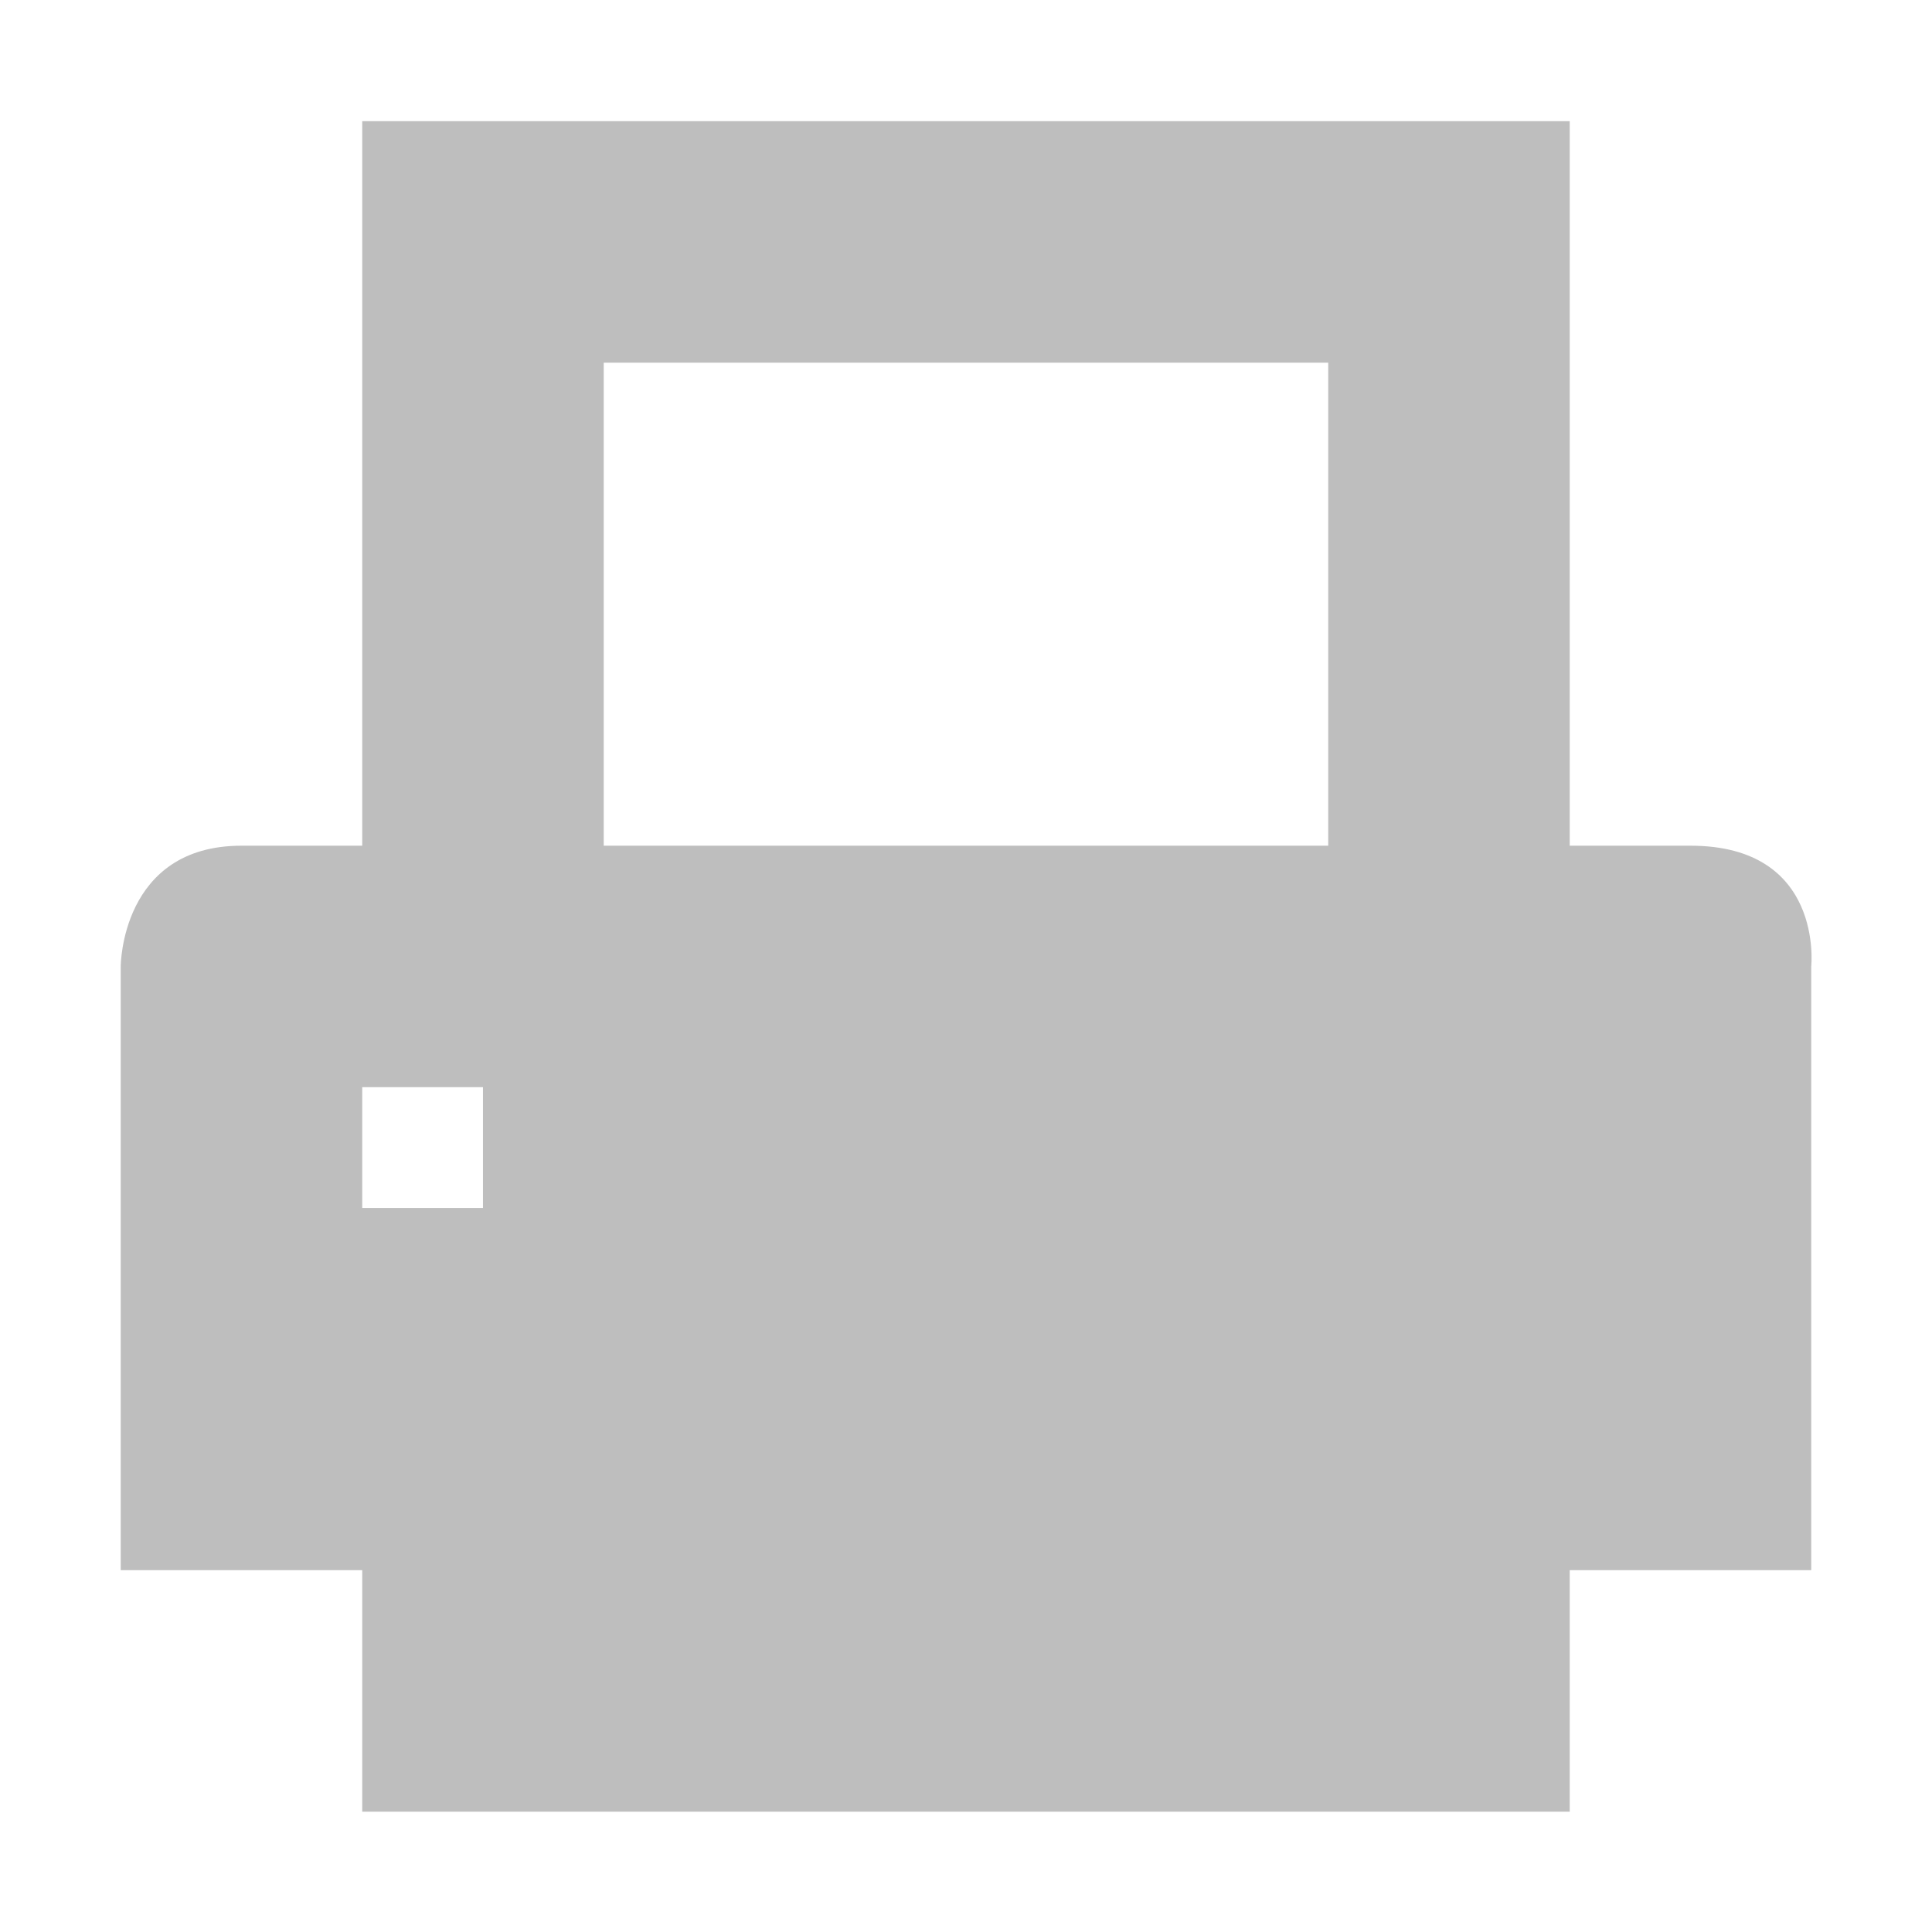
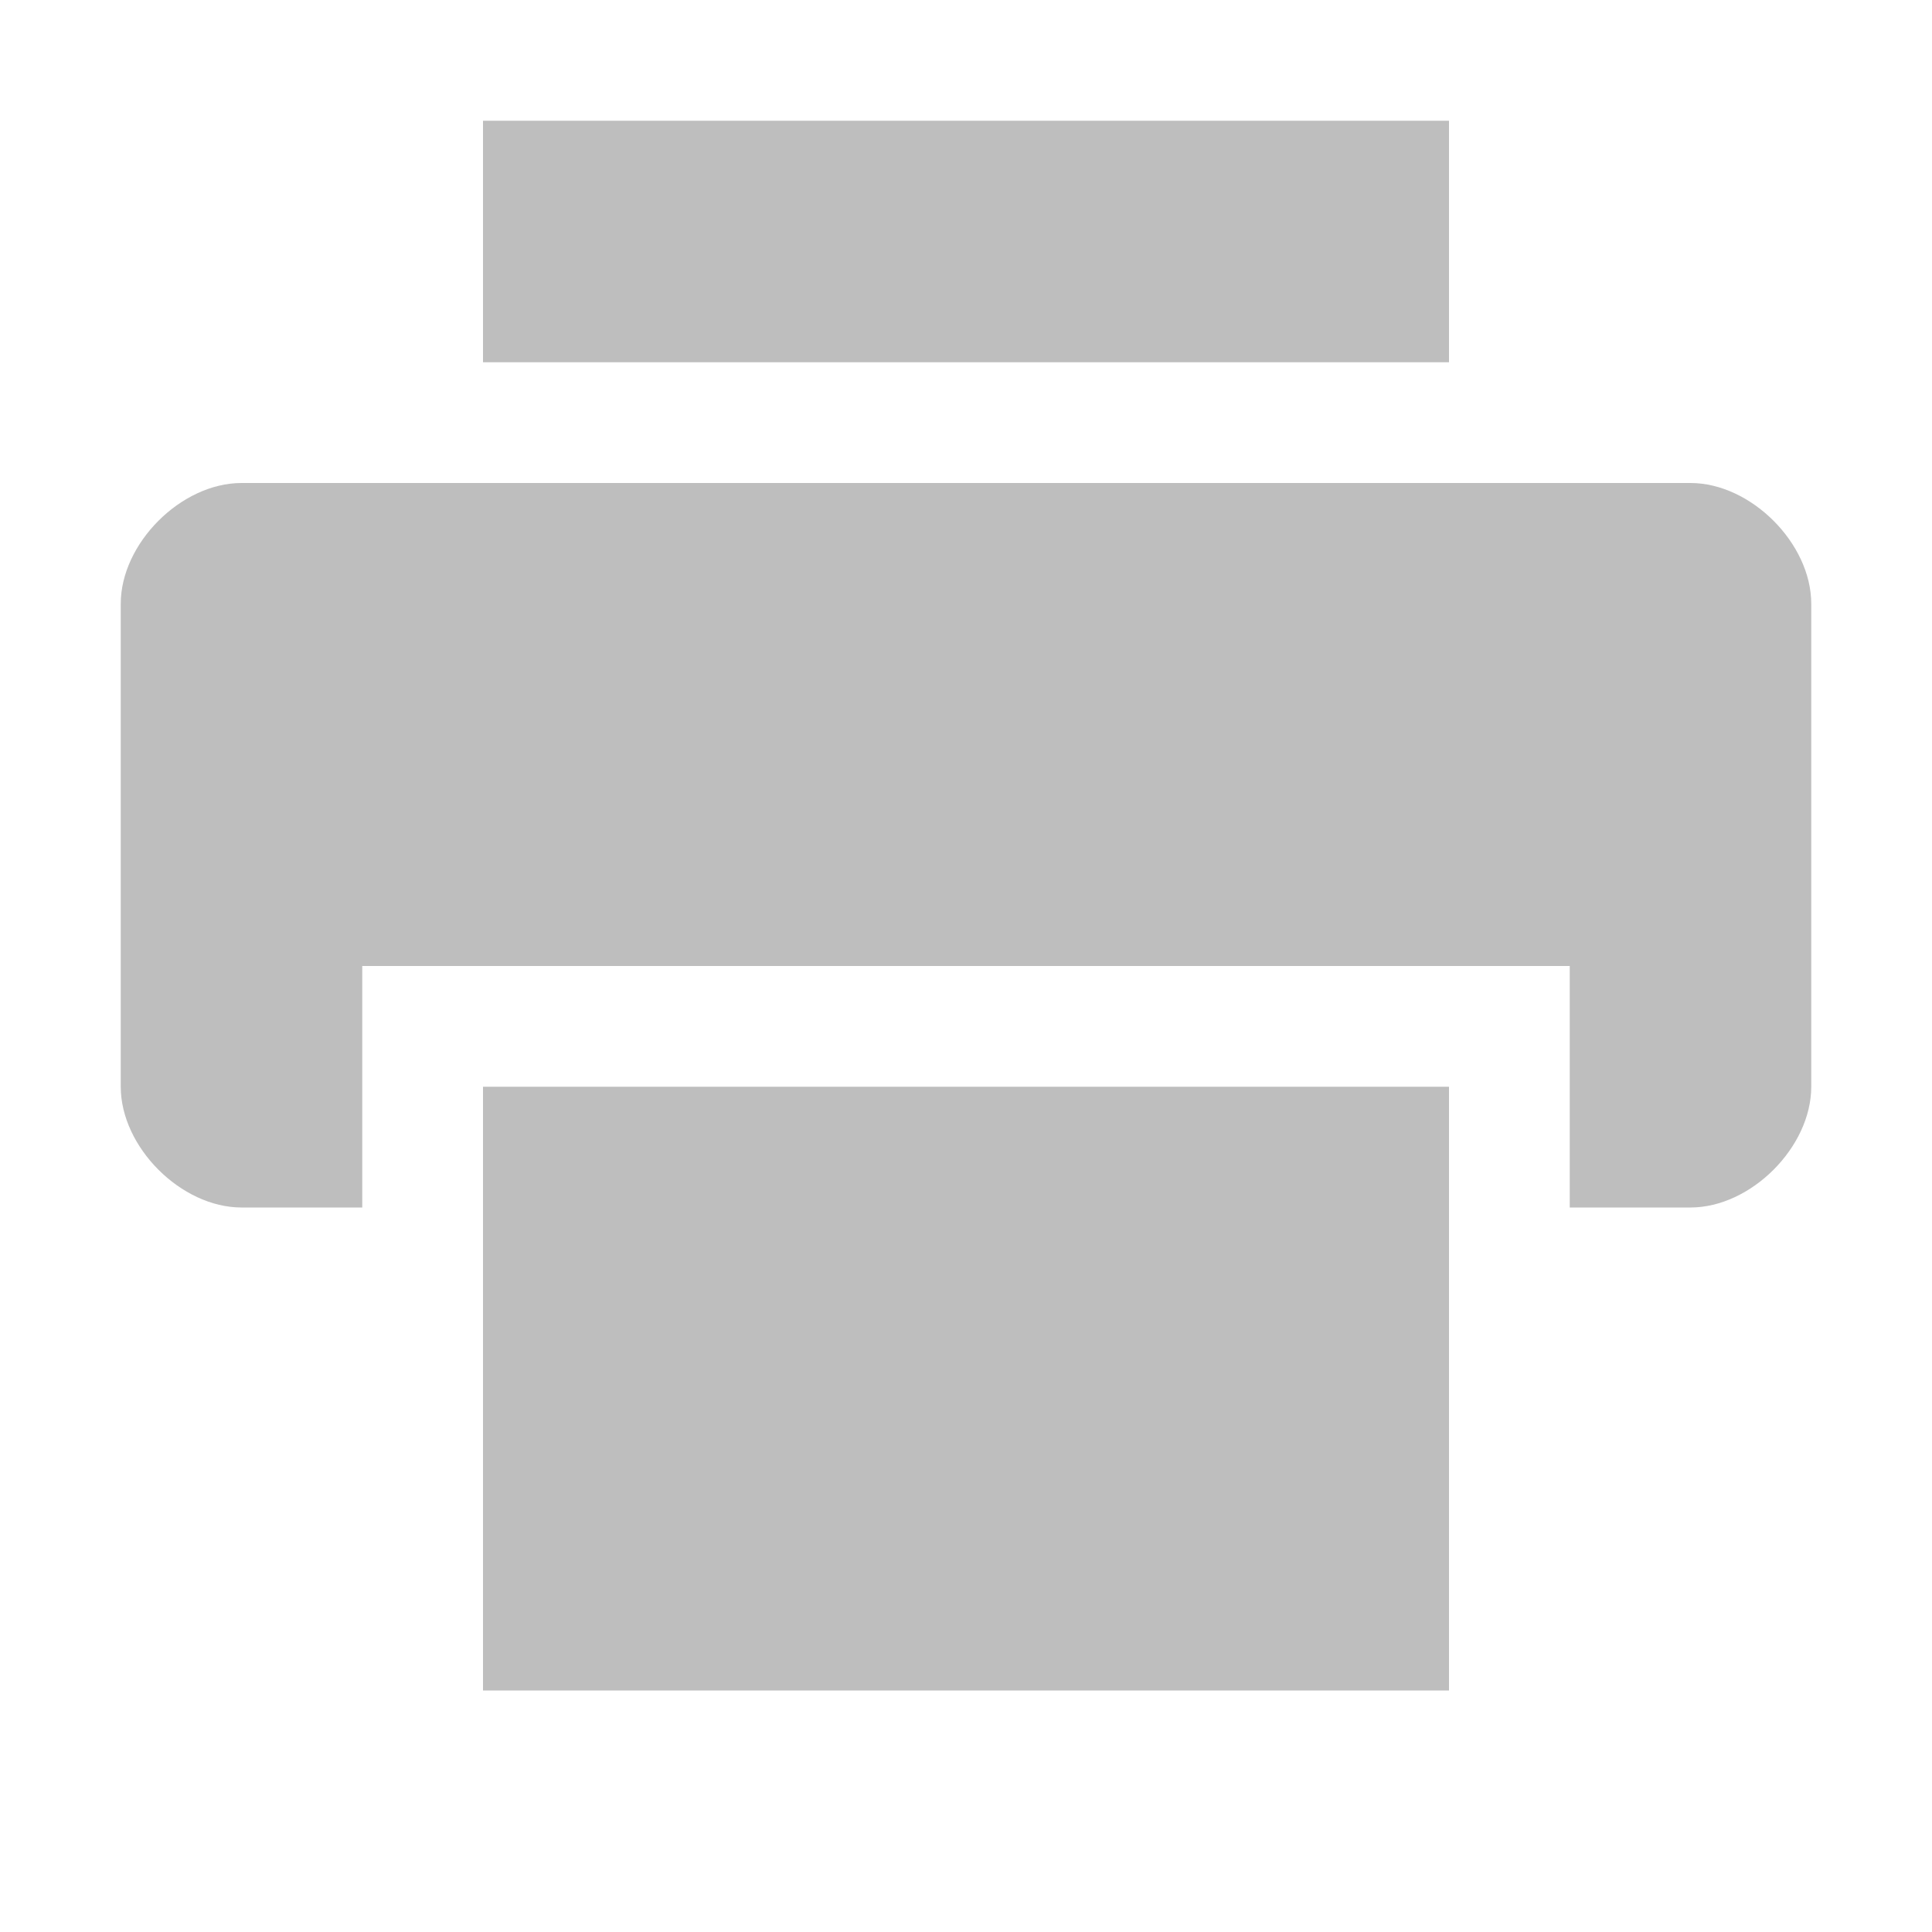
<svg xmlns="http://www.w3.org/2000/svg" xmlns:ns1="http://www.openswatchbook.org/uri/2009/osb" height="16" id="svg7384" style="enable-background:new" version="1.1" width="16">
  <defs id="defs7386">
    <linearGradient id="linearGradient5606" ns1:paint="solid">
      <stop id="stop5608" offset="0" style="stop-color:#000000;stop-opacity:1;" />
    </linearGradient>
    <filter color-interpolation-filters="sRGB" id="filter7554">
      <feBlend id="feBlend7556" in2="BackgroundImage" mode="darken" />
    </filter>
  </defs>
-   <g id="layer9" style="display:inline" transform="translate(-344.9992,19.00672)" />
-   <g id="layer10" style="display:inline;filter:url(#filter7554)" transform="translate(-344.9992,19.00672)" />
-   <g id="layer1" style="display:inline" transform="translate(-103.999,-597.9933)" />
-   <g id="layer14" style="display:inline" transform="translate(-344.9992,19.00672)" />
-   <g id="layer15" style="display:inline" transform="translate(-344.9992,19.00672)" />
-   <g id="g71291" style="display:inline" transform="translate(-344.9992,19.00672)" />
-   <g id="layer2" style="display:inline" transform="translate(-103.999,-447.9933)" />
-   <g id="g6058" style="display:inline" transform="translate(-103.999,-447.9933)" />
-   <g id="layer12" style="display:inline" transform="translate(-344.9992,19.00672)">
-     <path d="m 347.999,-18.003 0,6 -1,0 c -1,0 -1,1 -1,1 l 0,5 2,0 0,2 10,0 0,-2 2,0 0,-5 c 0,0 0.108,-1 -1,-1 l -1,0 0,-6 z m 2,2 6,0 0,4 -6,0 z m -2,6 1,0 0,1 -1,0 z" id="path8616" style="color:#000000;fill:#bebebe;fill-opacity:1;fill-rule:nonzero;stroke:none;stroke-width:4;marker:none;visibility:visible;display:inline;overflow:visible;enable-background:accumulate" />
+   <g id="layer9" style="display:inline" transform="translate(-505.0006,59.00672)" />
+   <g id="layer10" style="display:inline;filter:url(#filter7554)" transform="translate(-505.0006,59.00672)" />
+   <g id="layer1" style="display:inline" transform="translate(-264.0004,-557.9933)" />
+   <g id="layer14" style="display:inline" transform="translate(-505.0006,59.00672)" />
+   <g id="layer15" style="display:inline" transform="translate(-505.0006,59.00672)" />
+   <g id="g71291" style="display:inline" transform="translate(-505.0006,59.00672)" />
+   <g id="layer2" style="display:inline" transform="translate(-264.0004,-407.9933)" />
+   <g id="g6058" style="display:inline" transform="translate(-264.0004,-407.9933)" />
+   <g id="layer12" style="display:inline" transform="translate(-505.0006,59.00672)">
+     <g id="g10819-0" transform="translate(457.0006,-457.0067)">
+       
+     </g>
+     <g id="layer1-6-2" transform="translate(505.0006,-59.00672)">
+       <path d="M 2,4 C 1.5,4 1,4.5 1,5 l 0,4 c 0,0.5 0.5,1 1,1 l 1,0 0,-2 10,0 0,2 1,0 c 0.5,0 1,-0.5 1,-1 L 15,5 C 15,4.5 14.5,4 14,4 L 2,4 z" id="path3520-4" style="fill:#bebebe;fill-opacity:1;stroke:none" />
+       <path d="M 4,1 4,3 12,3 12,1 4,1 z" id="path4804-7" style="fill:#bebebe;fill-opacity:1;stroke:none" />
+       <path d="M 4,9 4,14 l 8,0 0,-5 z" id="path4806-7" style="fill:#bebebe;fill-opacity:1;stroke:none" />
+     </g>
  </g>
</svg>
